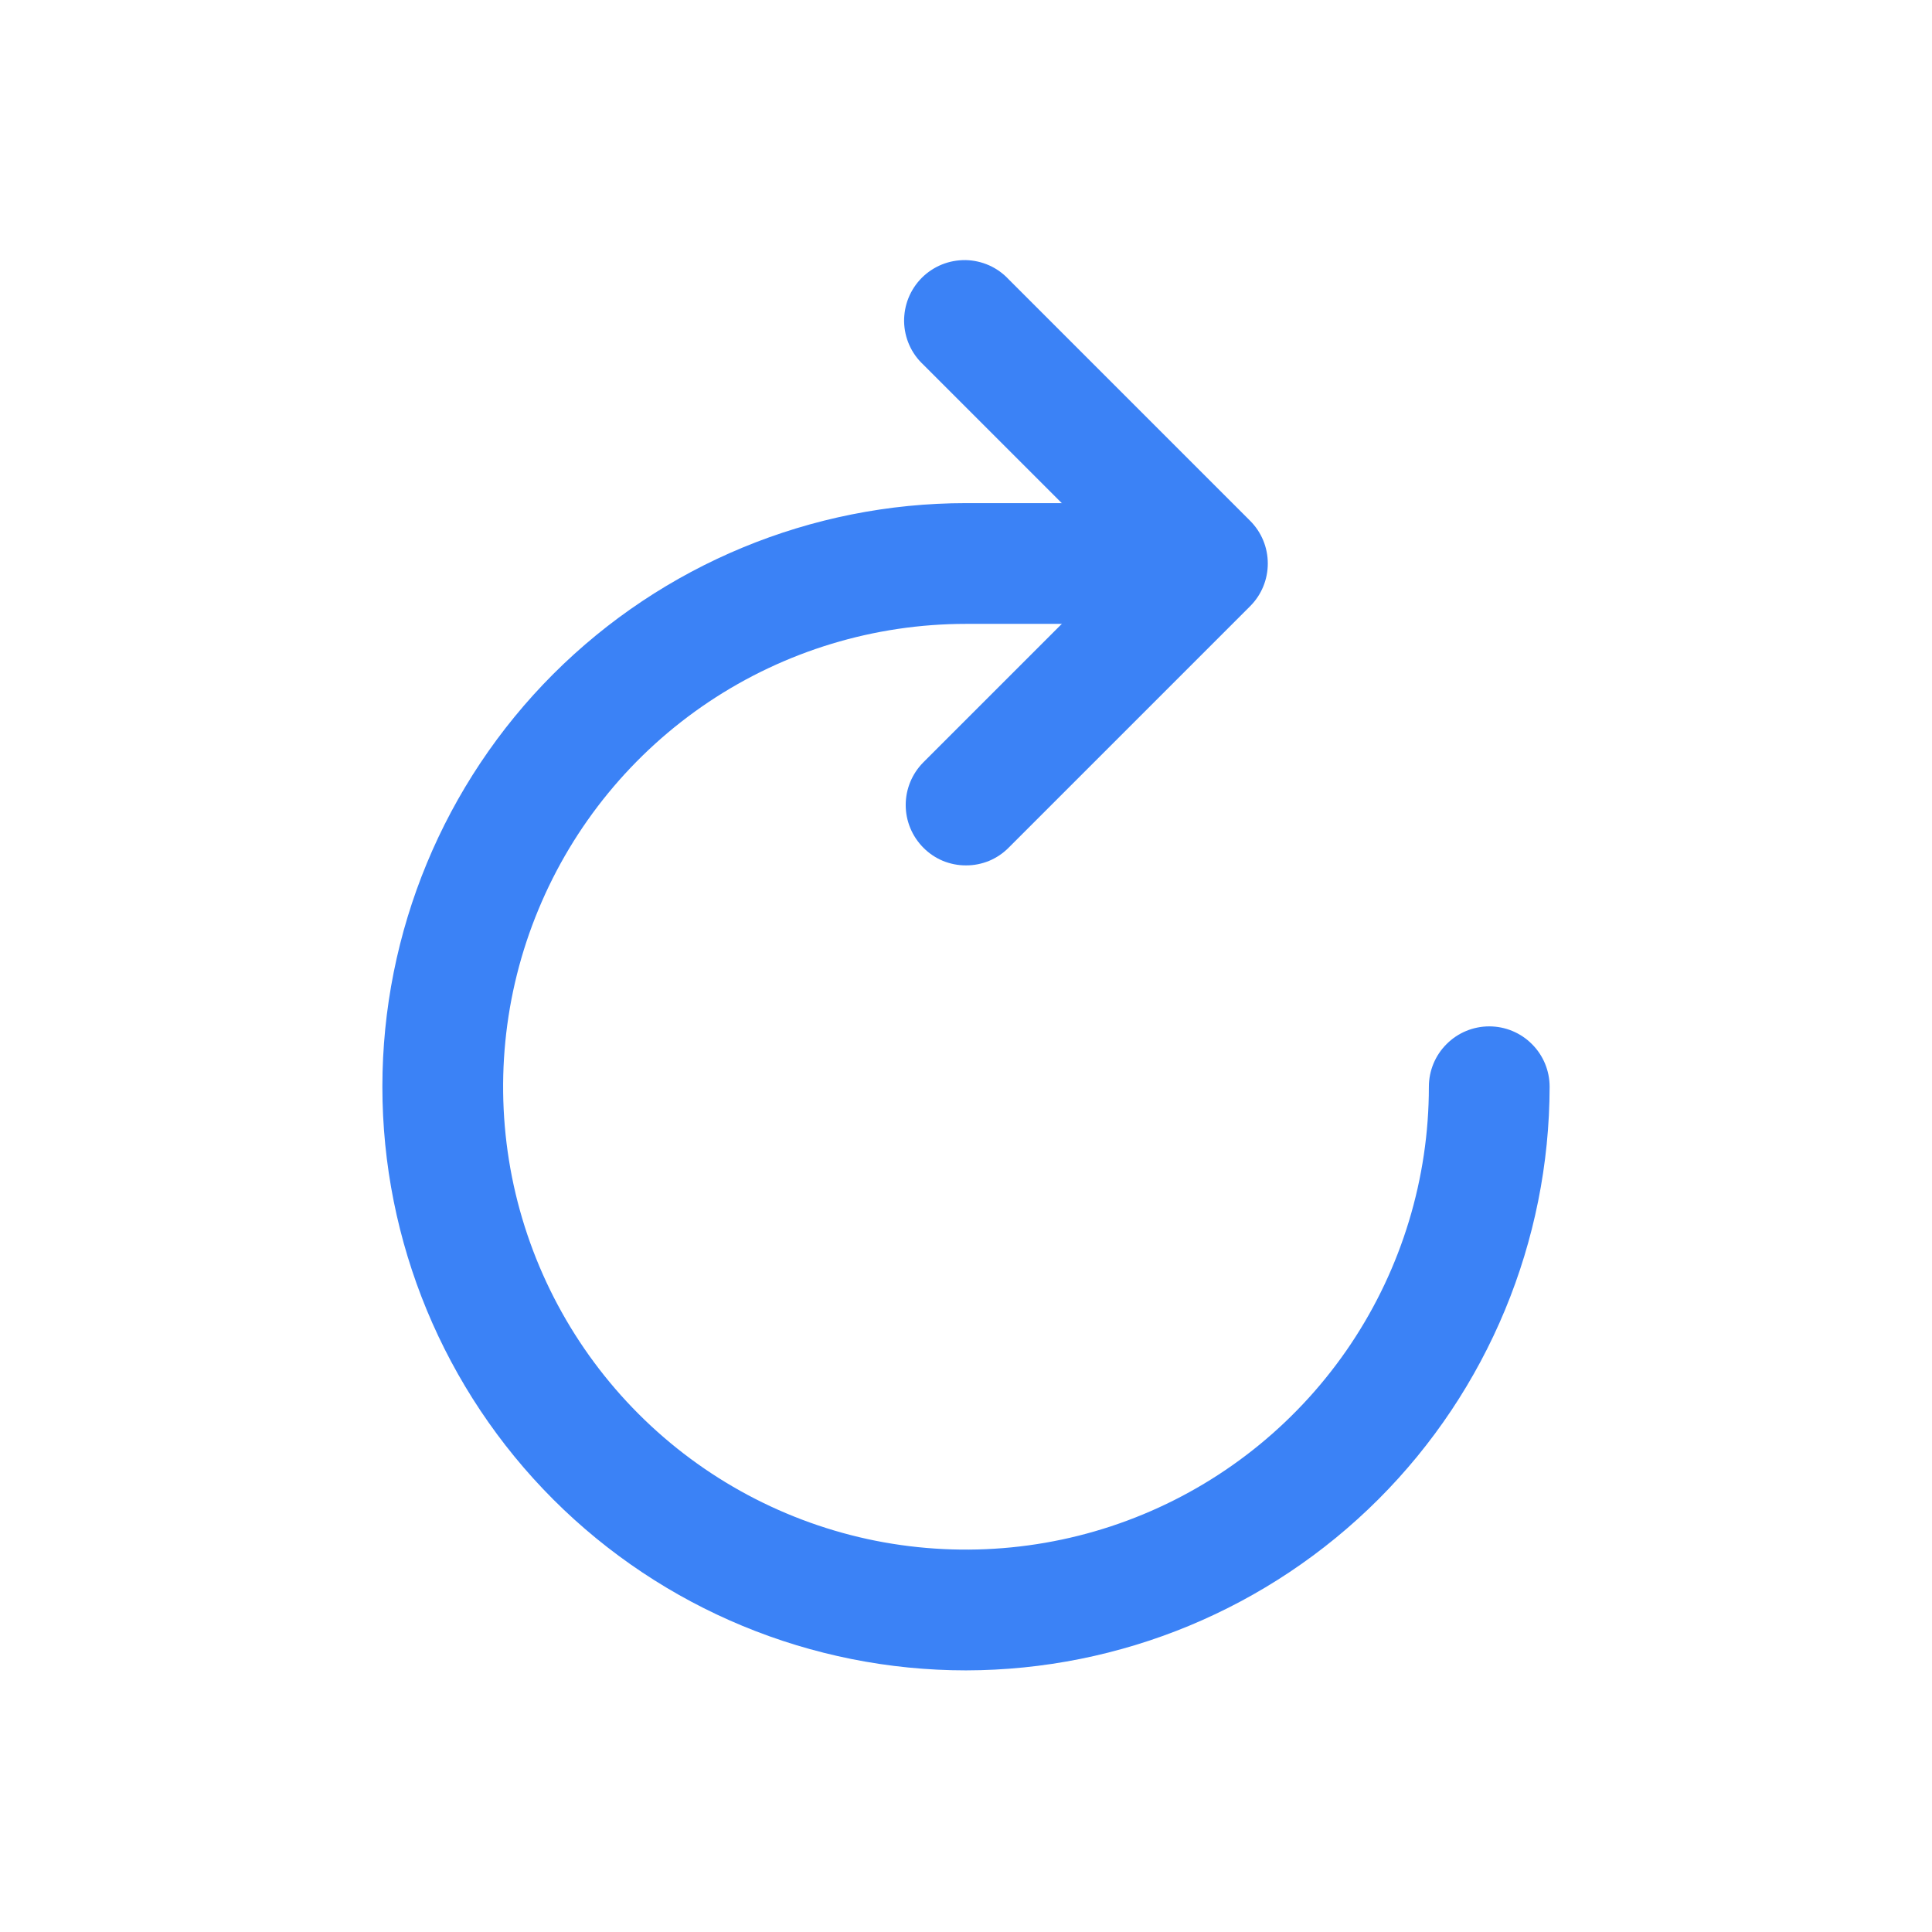
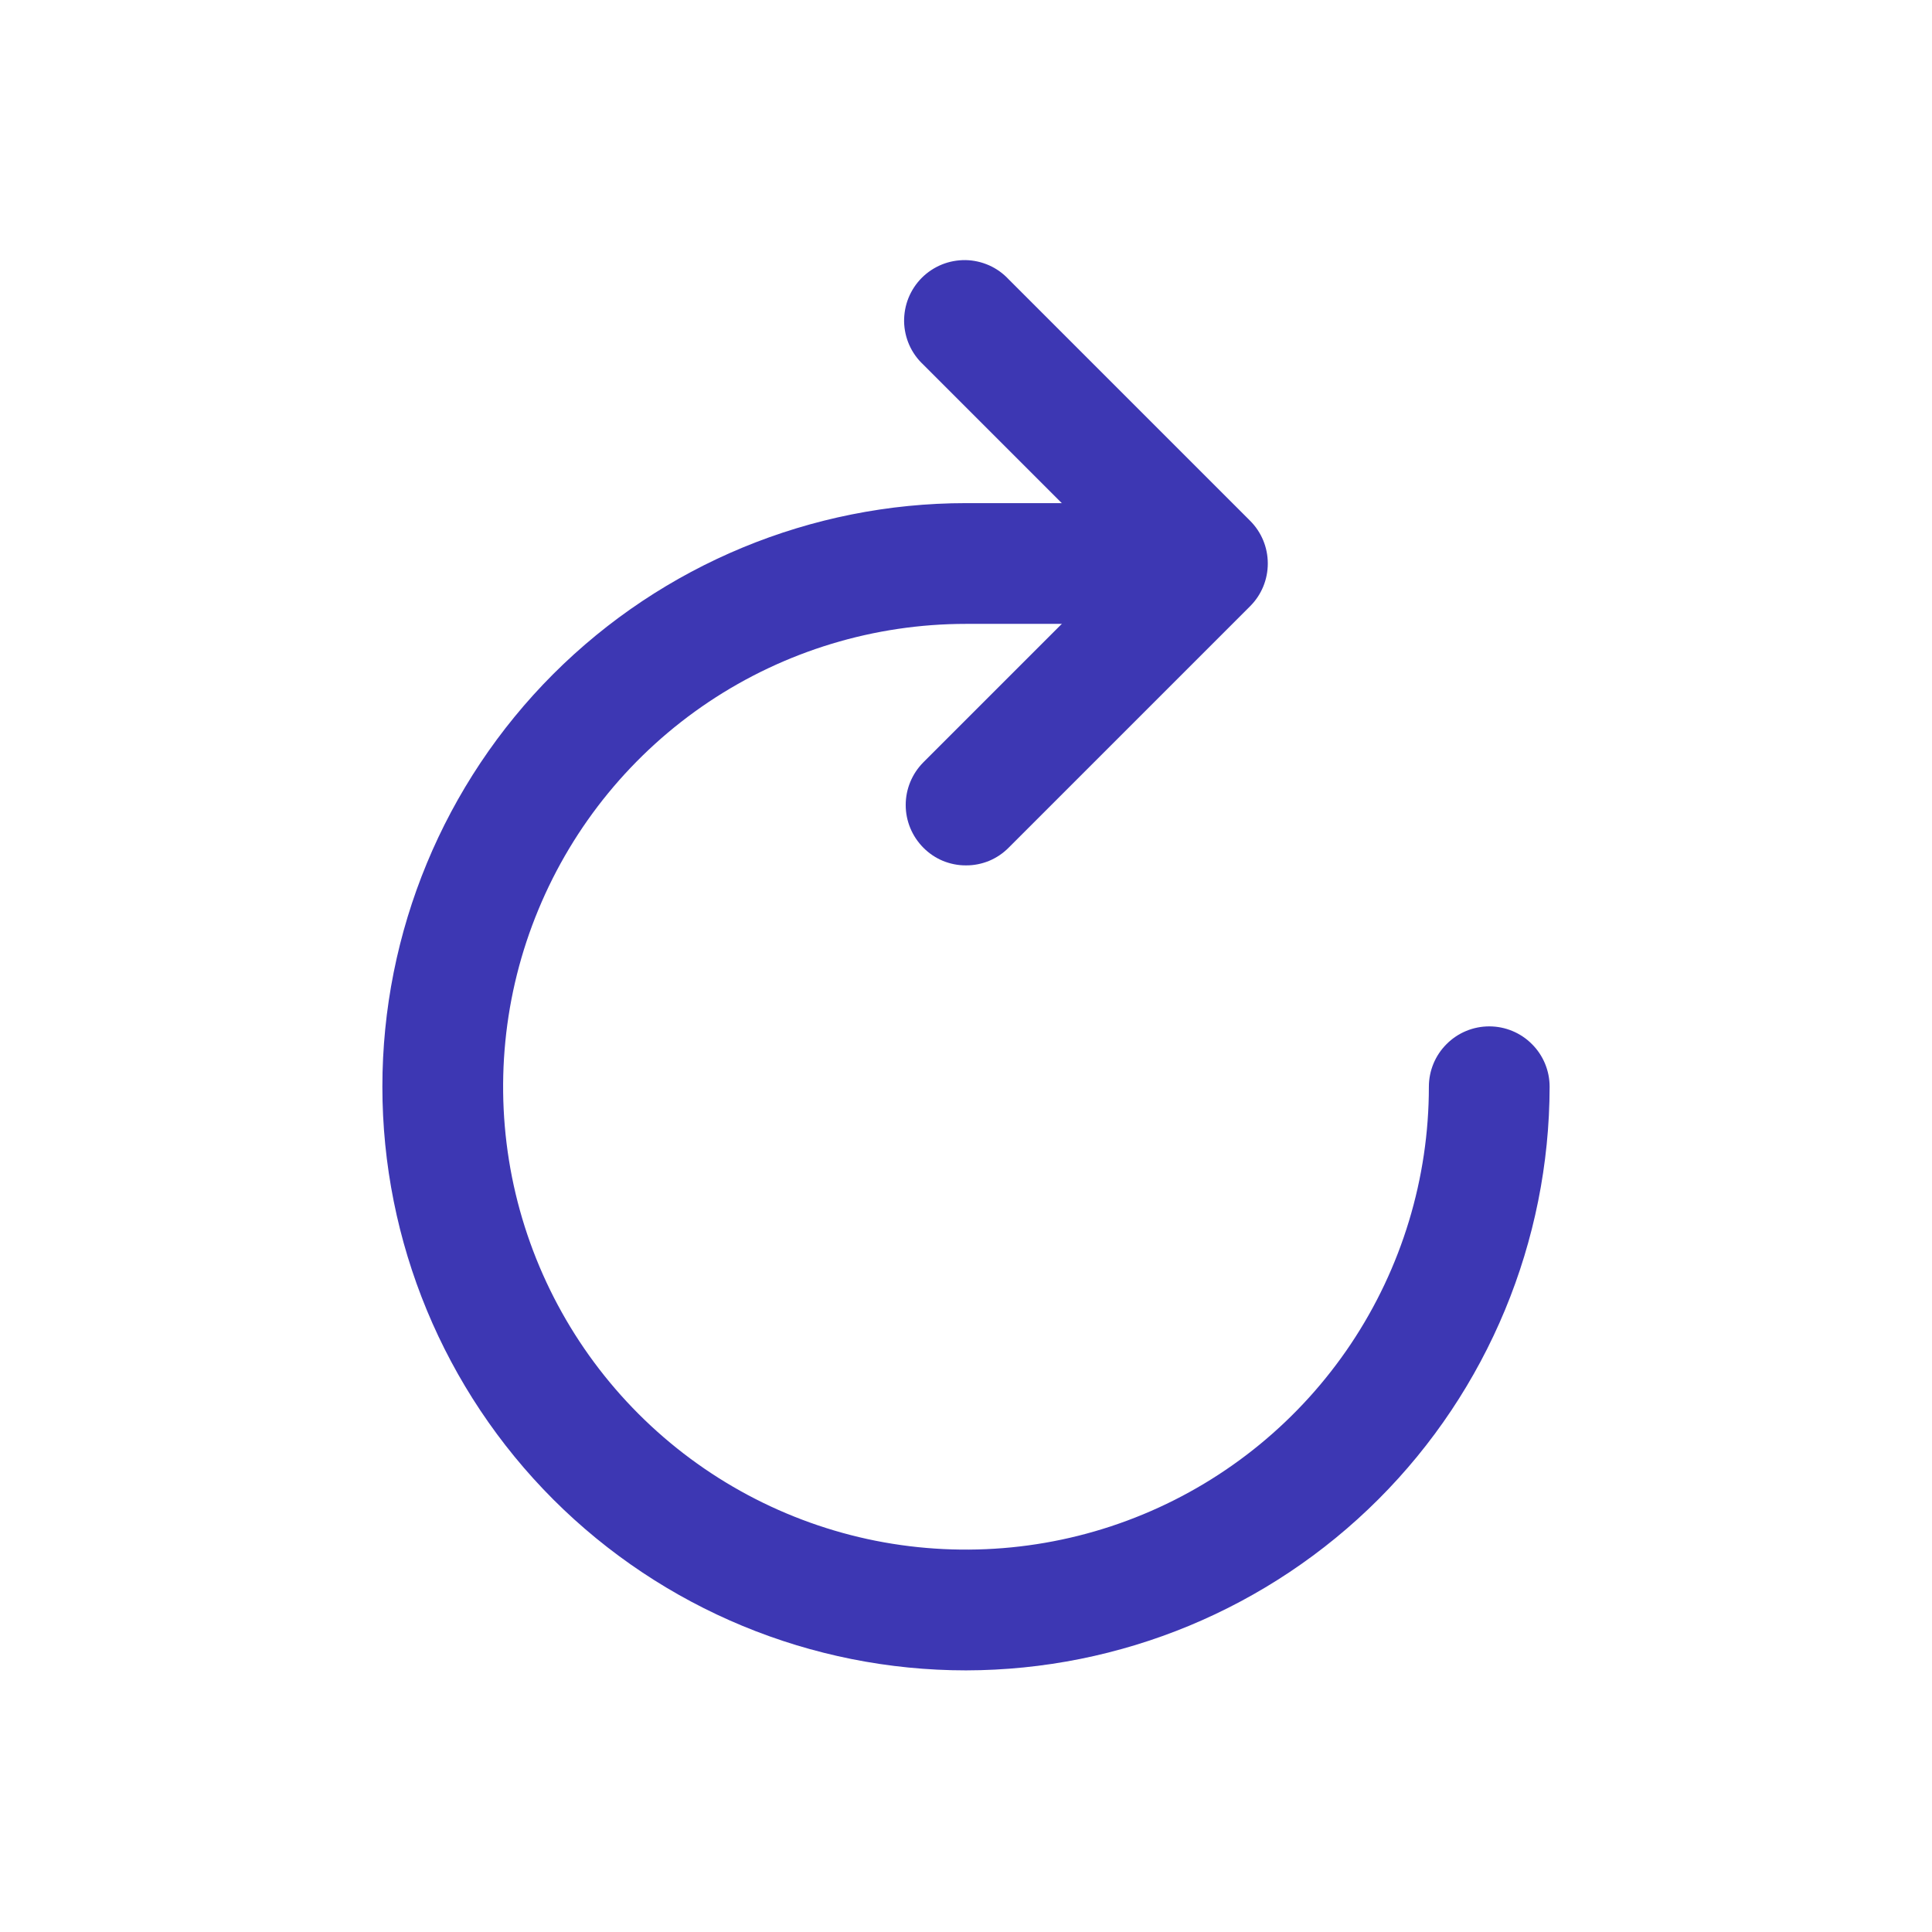
<svg xmlns="http://www.w3.org/2000/svg" width="800px" height="800px" viewBox="0 0 24 24" fill="none">
-   <path d="M12 20.75C10.077 20.75 8.233 19.986 6.873 18.627C5.514 17.267 4.75 15.423 4.75 13.5C4.75 11.577 5.514 9.733 6.873 8.373C8.233 7.014 10.077 6.25 12 6.25H14.5C14.699 6.25 14.89 6.329 15.03 6.47C15.171 6.61 15.25 6.801 15.25 7C15.25 7.199 15.171 7.39 15.03 7.53C14.89 7.671 14.699 7.75 14.5 7.75H12C10.863 7.75 9.751 8.087 8.805 8.719C7.86 9.351 7.123 10.249 6.688 11.3C6.252 12.35 6.139 13.506 6.36 14.622C6.582 15.737 7.13 16.762 7.934 17.566C8.738 18.37 9.763 18.918 10.878 19.14C11.994 19.361 13.15 19.247 14.2 18.812C15.251 18.377 16.149 17.64 16.781 16.695C17.413 15.749 17.75 14.637 17.75 13.5C17.75 13.301 17.829 13.11 17.97 12.97C18.11 12.829 18.301 12.75 18.5 12.75C18.699 12.75 18.89 12.829 19.03 12.97C19.171 13.11 19.25 13.301 19.25 13.5C19.247 15.422 18.483 17.265 17.124 18.624C15.764 19.983 13.922 20.747 12 20.75Z" fill="#3b82f6" />
-   <path d="M12 10.75C11.902 10.751 11.804 10.731 11.713 10.694C11.622 10.656 11.539 10.6 11.47 10.53C11.33 10.389 11.251 10.199 11.251 10C11.251 9.801 11.33 9.611 11.47 9.47L13.94 7L11.47 4.53C11.396 4.461 11.337 4.379 11.296 4.287C11.255 4.195 11.233 4.095 11.231 3.995C11.23 3.894 11.248 3.794 11.286 3.7C11.324 3.607 11.38 3.522 11.451 3.451C11.522 3.38 11.607 3.324 11.7 3.286C11.794 3.248 11.894 3.23 11.995 3.231C12.095 3.233 12.194 3.255 12.287 3.296C12.379 3.337 12.461 3.396 12.53 3.47L15.53 6.47C15.671 6.611 15.749 6.801 15.749 7C15.749 7.199 15.671 7.389 15.53 7.53L12.53 10.53C12.461 10.6 12.378 10.656 12.287 10.694C12.196 10.731 12.098 10.751 12 10.75Z" fill="#3b82f6" />
+   <path d="M12 20.75C10.077 20.75 8.233 19.986 6.873 18.627C5.514 17.267 4.75 15.423 4.75 13.5C4.75 11.577 5.514 9.733 6.873 8.373C8.233 7.014 10.077 6.25 12 6.25H14.5C14.699 6.25 14.89 6.329 15.03 6.47C15.171 6.61 15.25 6.801 15.25 7C15.25 7.199 15.171 7.39 15.03 7.53C14.89 7.671 14.699 7.75 14.5 7.75H12C10.863 7.75 9.751 8.087 8.805 8.719C7.86 9.351 7.123 10.249 6.688 11.3C6.252 12.35 6.139 13.506 6.36 14.622C6.582 15.737 7.13 16.762 7.934 17.566C8.738 18.37 9.763 18.918 10.878 19.14C11.994 19.361 13.15 19.247 14.2 18.812C15.251 18.377 16.149 17.64 16.781 16.695C17.413 15.749 17.75 14.637 17.75 13.5C17.75 13.301 17.829 13.11 17.97 12.97C18.11 12.829 18.301 12.75 18.5 12.75C18.699 12.75 18.89 12.829 19.03 12.97C19.171 13.11 19.25 13.301 19.25 13.5C19.247 15.422 18.483 17.265 17.124 18.624C15.764 19.983 13.922 20.747 12 20.75Z" fill="#3d37b3" />
+   <path d="M12 10.75C11.902 10.751 11.804 10.731 11.713 10.694C11.622 10.656 11.539 10.6 11.47 10.53C11.33 10.389 11.251 10.199 11.251 10C11.251 9.801 11.33 9.611 11.47 9.47L13.94 7L11.47 4.53C11.396 4.461 11.337 4.379 11.296 4.287C11.255 4.195 11.233 4.095 11.231 3.995C11.23 3.894 11.248 3.794 11.286 3.7C11.324 3.607 11.38 3.522 11.451 3.451C11.522 3.38 11.607 3.324 11.7 3.286C11.794 3.248 11.894 3.23 11.995 3.231C12.095 3.233 12.194 3.255 12.287 3.296C12.379 3.337 12.461 3.396 12.53 3.47L15.53 6.47C15.671 6.611 15.749 6.801 15.749 7C15.749 7.199 15.671 7.389 15.53 7.53L12.53 10.53C12.461 10.6 12.378 10.656 12.287 10.694C12.196 10.731 12.098 10.751 12 10.75Z" fill="#3d37b3" />
</svg>
